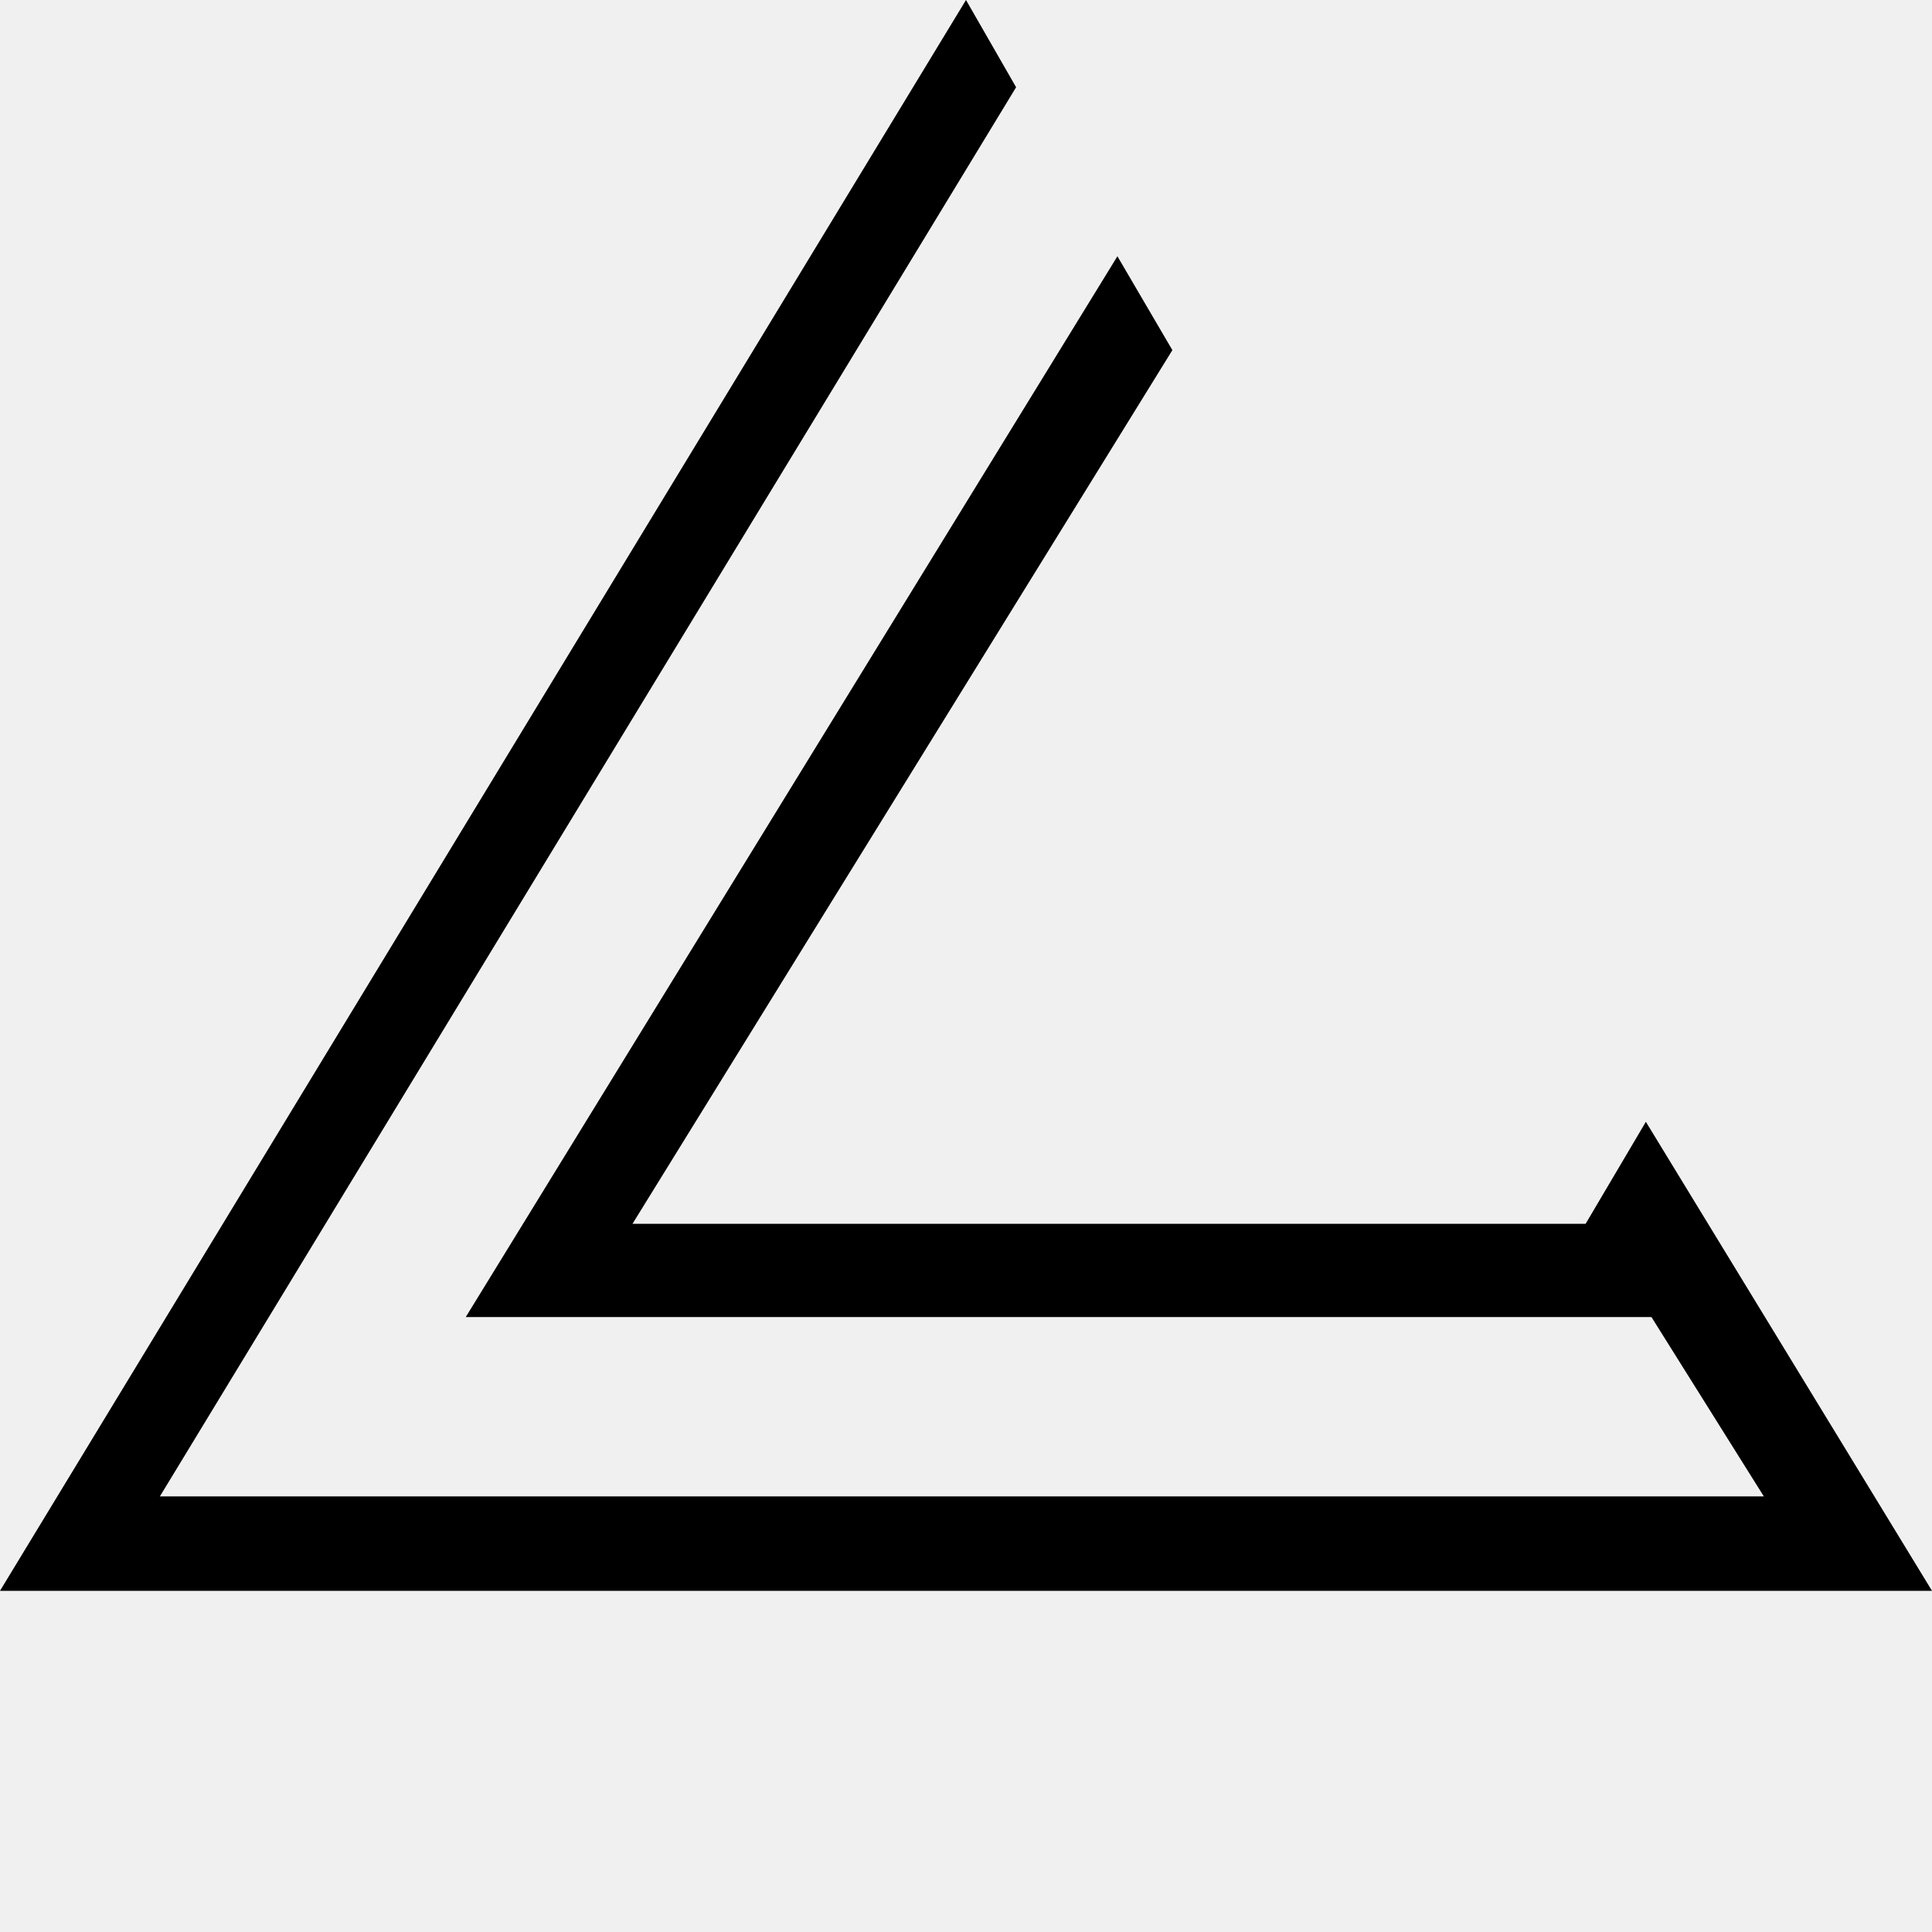
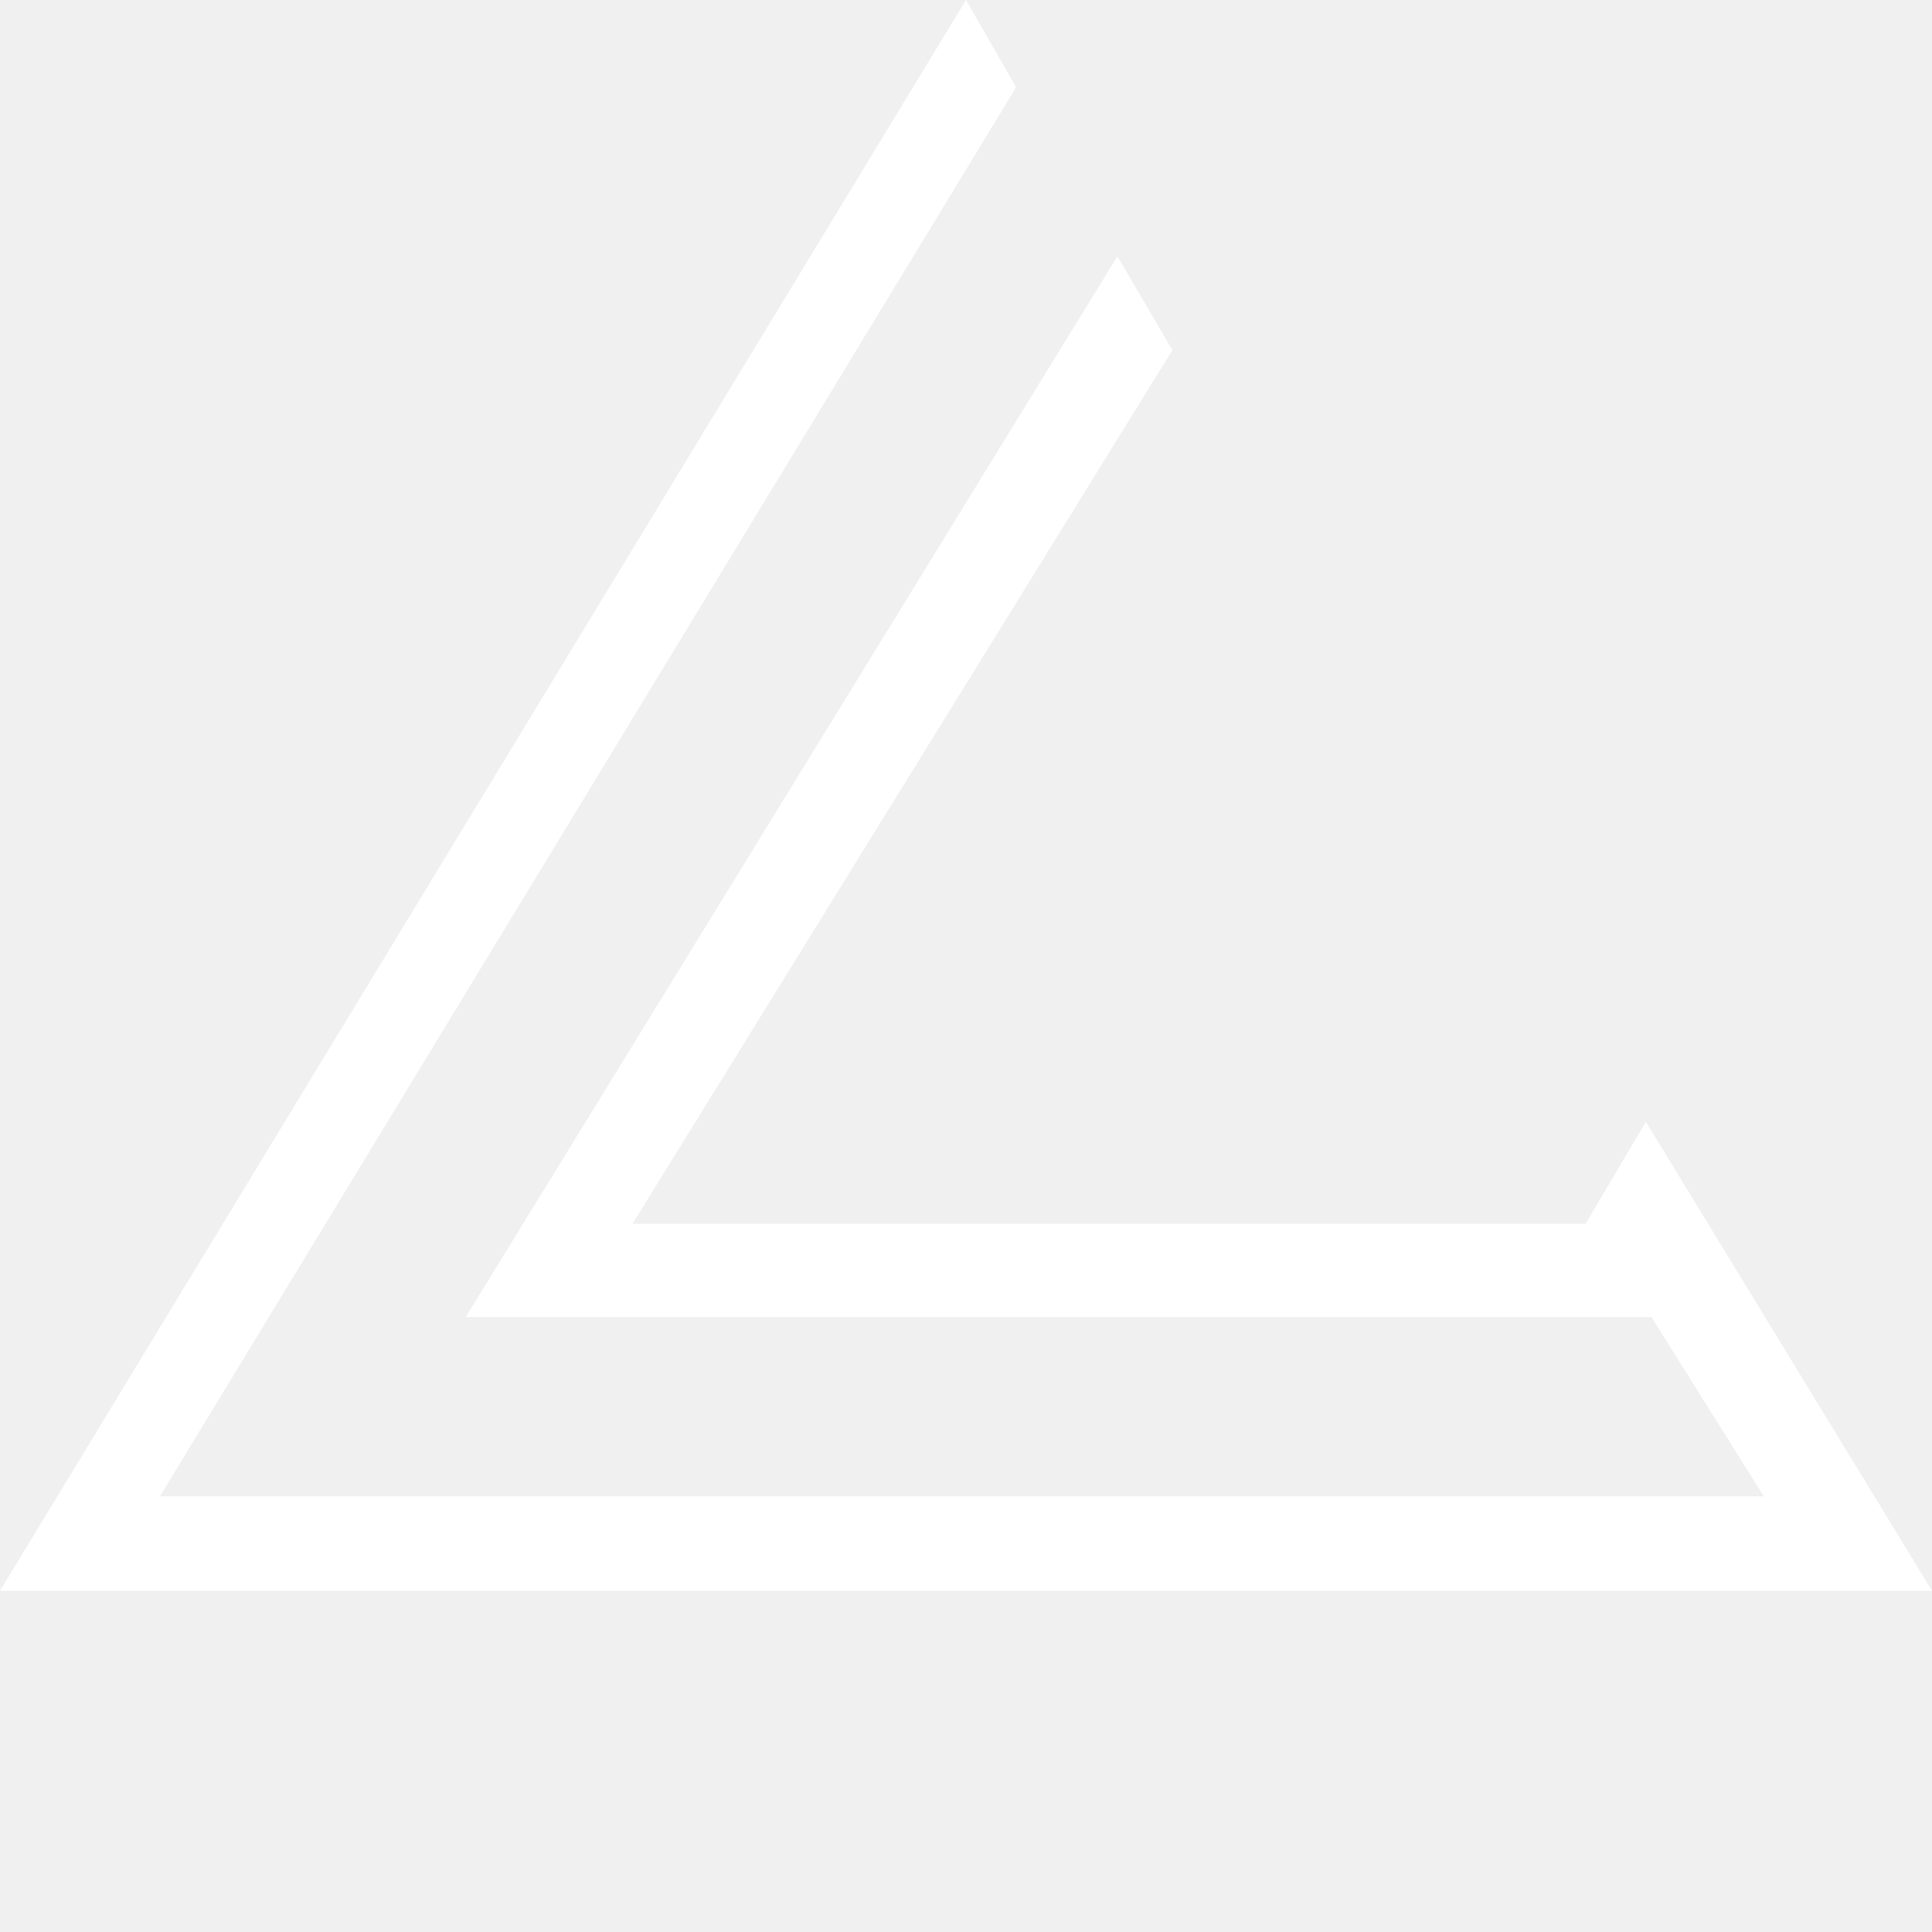
<svg xmlns="http://www.w3.org/2000/svg" xmlnsXlink="http://www.w3.org/1999/xlink" viewBox="0 0 470 470" shape-rendering="geometricPrecision" text-rendering="geometricPrecision">
  <style>
        path {
-             fill: black;
-         }
- 
-         @media (prefers-color-scheme: dark) {
-             path {
-                 fill: white;
-             }
+             fill: white;
        }
    </style>
  <path d="M48.686,340.696L254.281,-46.216c0,0,10.665,21.219,10.665,21.219s-182.233,342.729-182.233,342.729s341.373-0,341.373-0-23.92-43.62-23.92-43.62-252.352,0-252.352,0s138.693-257.999,138.693-257.999s11.698,22.831,11.698,22.831-114.904,212.487-114.904,212.487s202.856,0,202.856,0s12.82-24.808,12.82-24.808s60.899,114.072,60.899,114.072v0" transform="matrix(1.143024 0 0 1.000229-55.64971 46.22609)" />
</svg>
